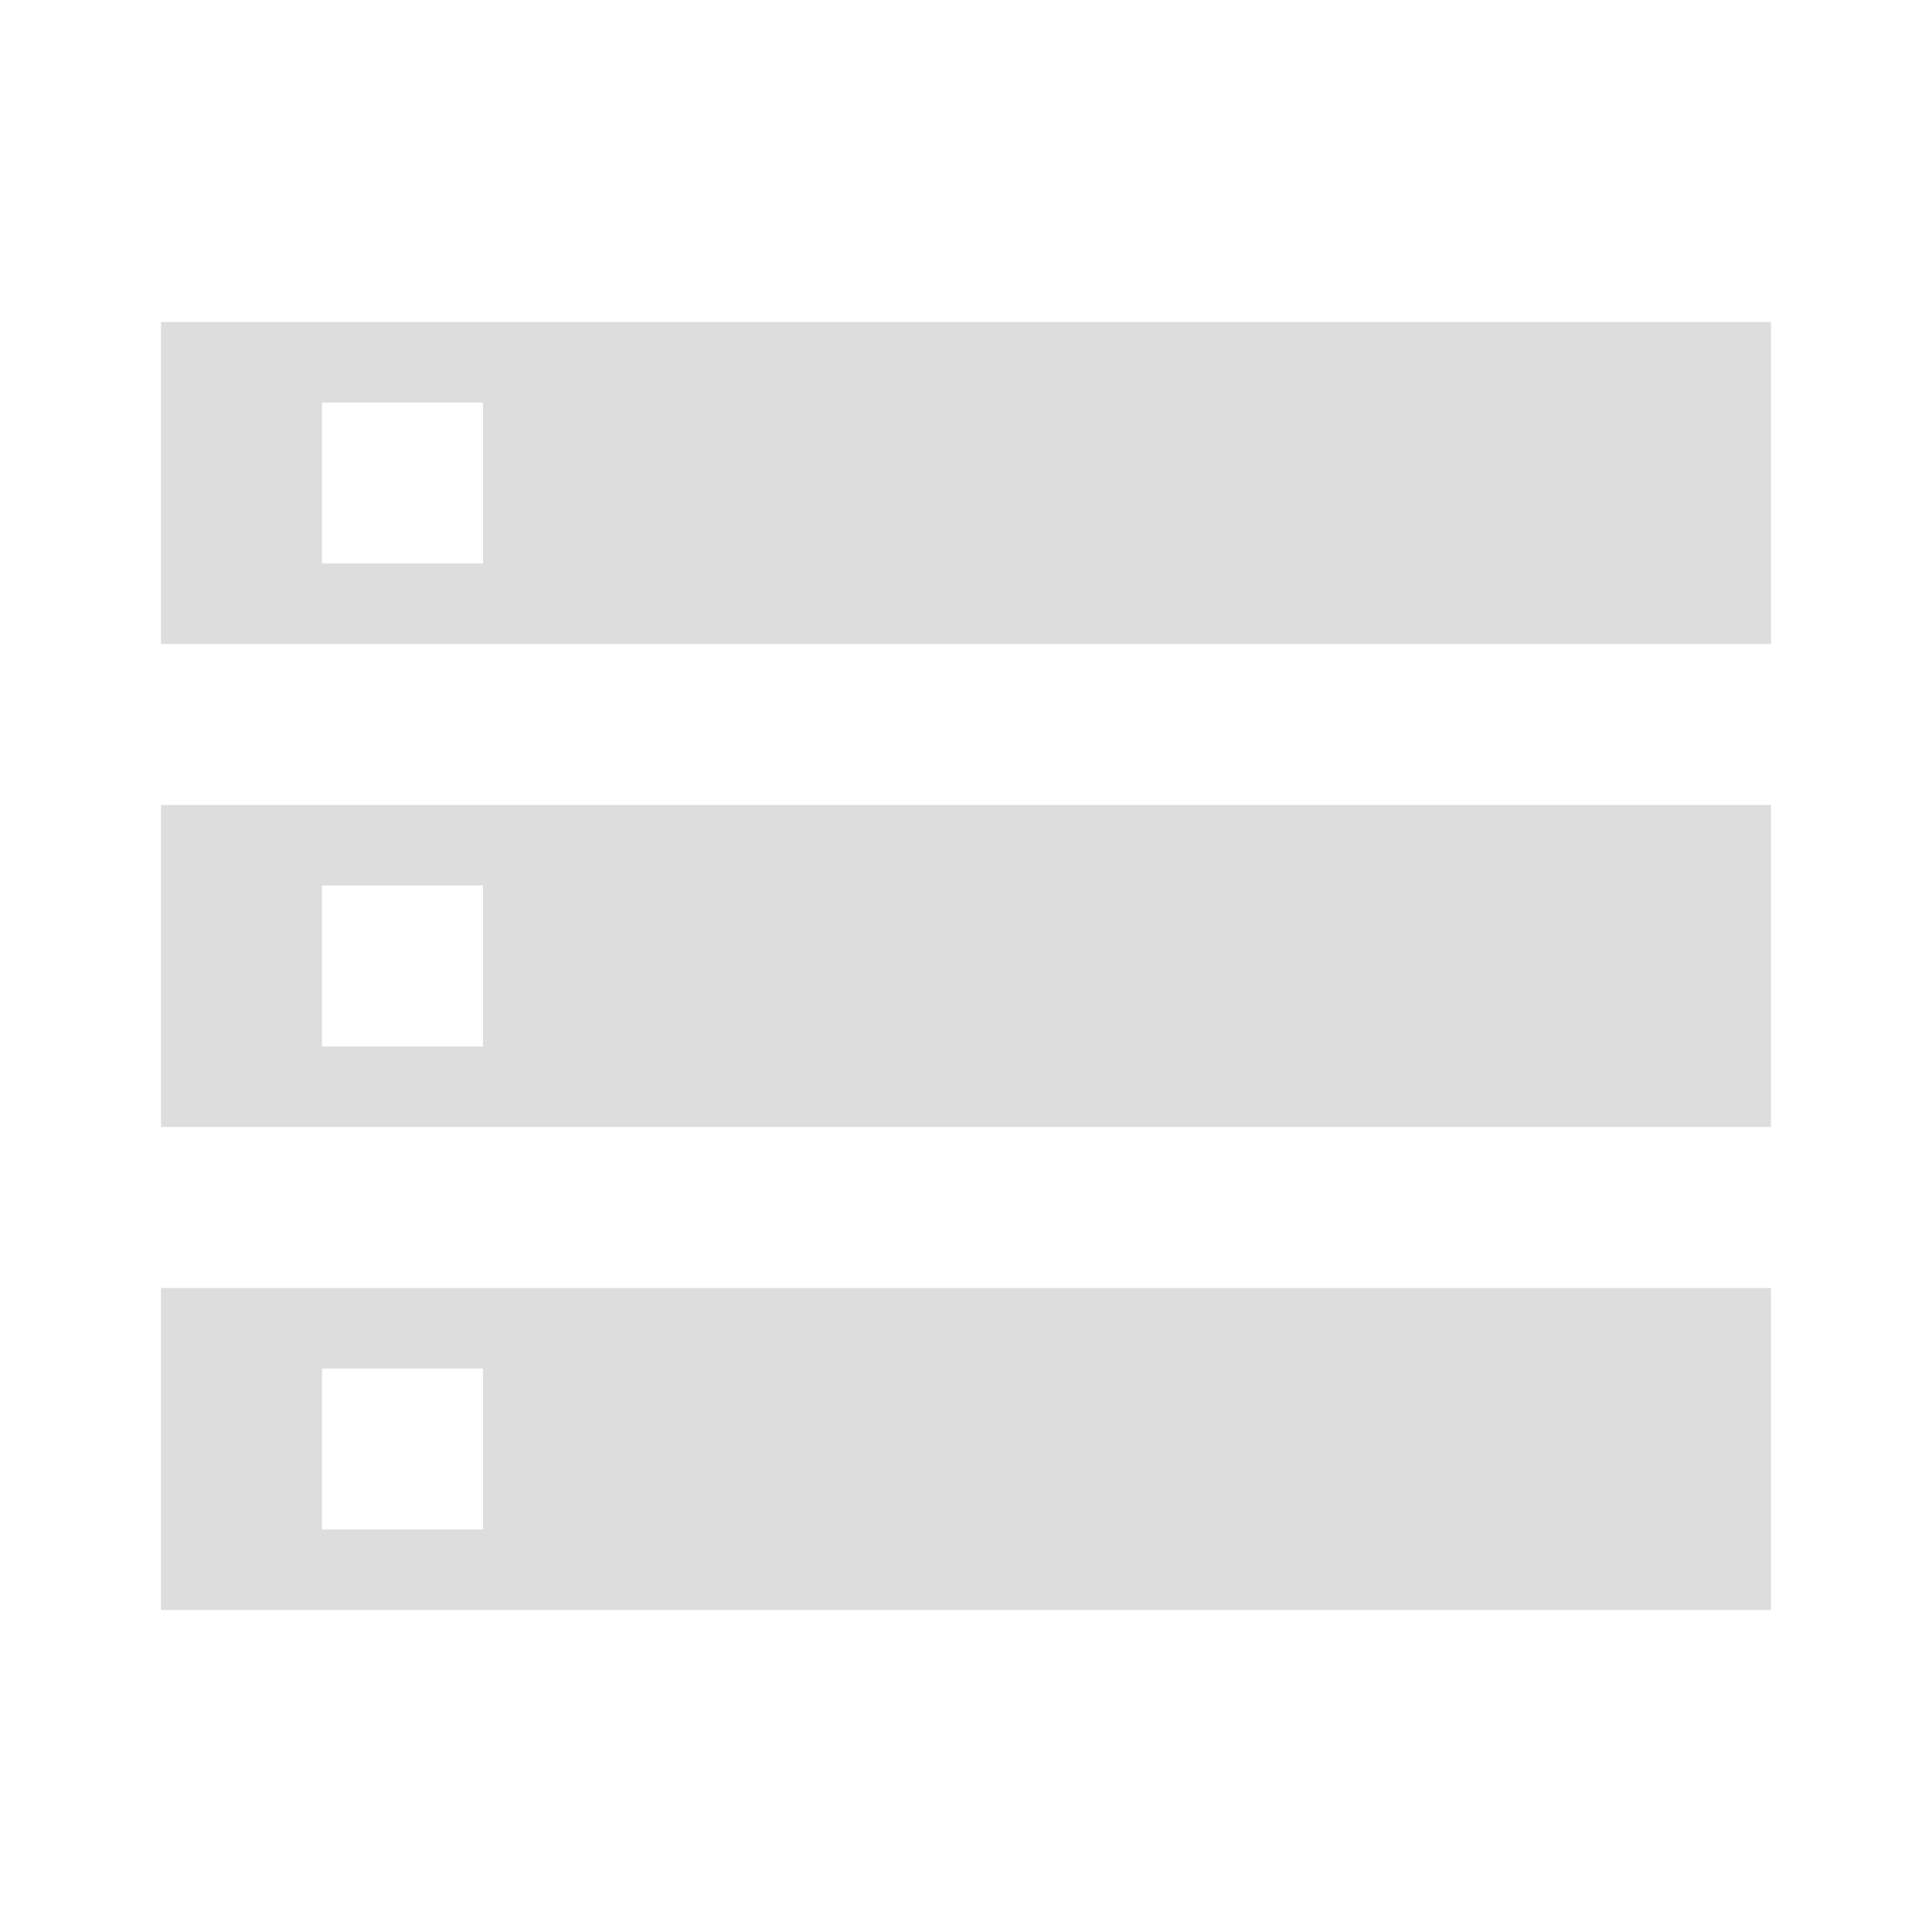
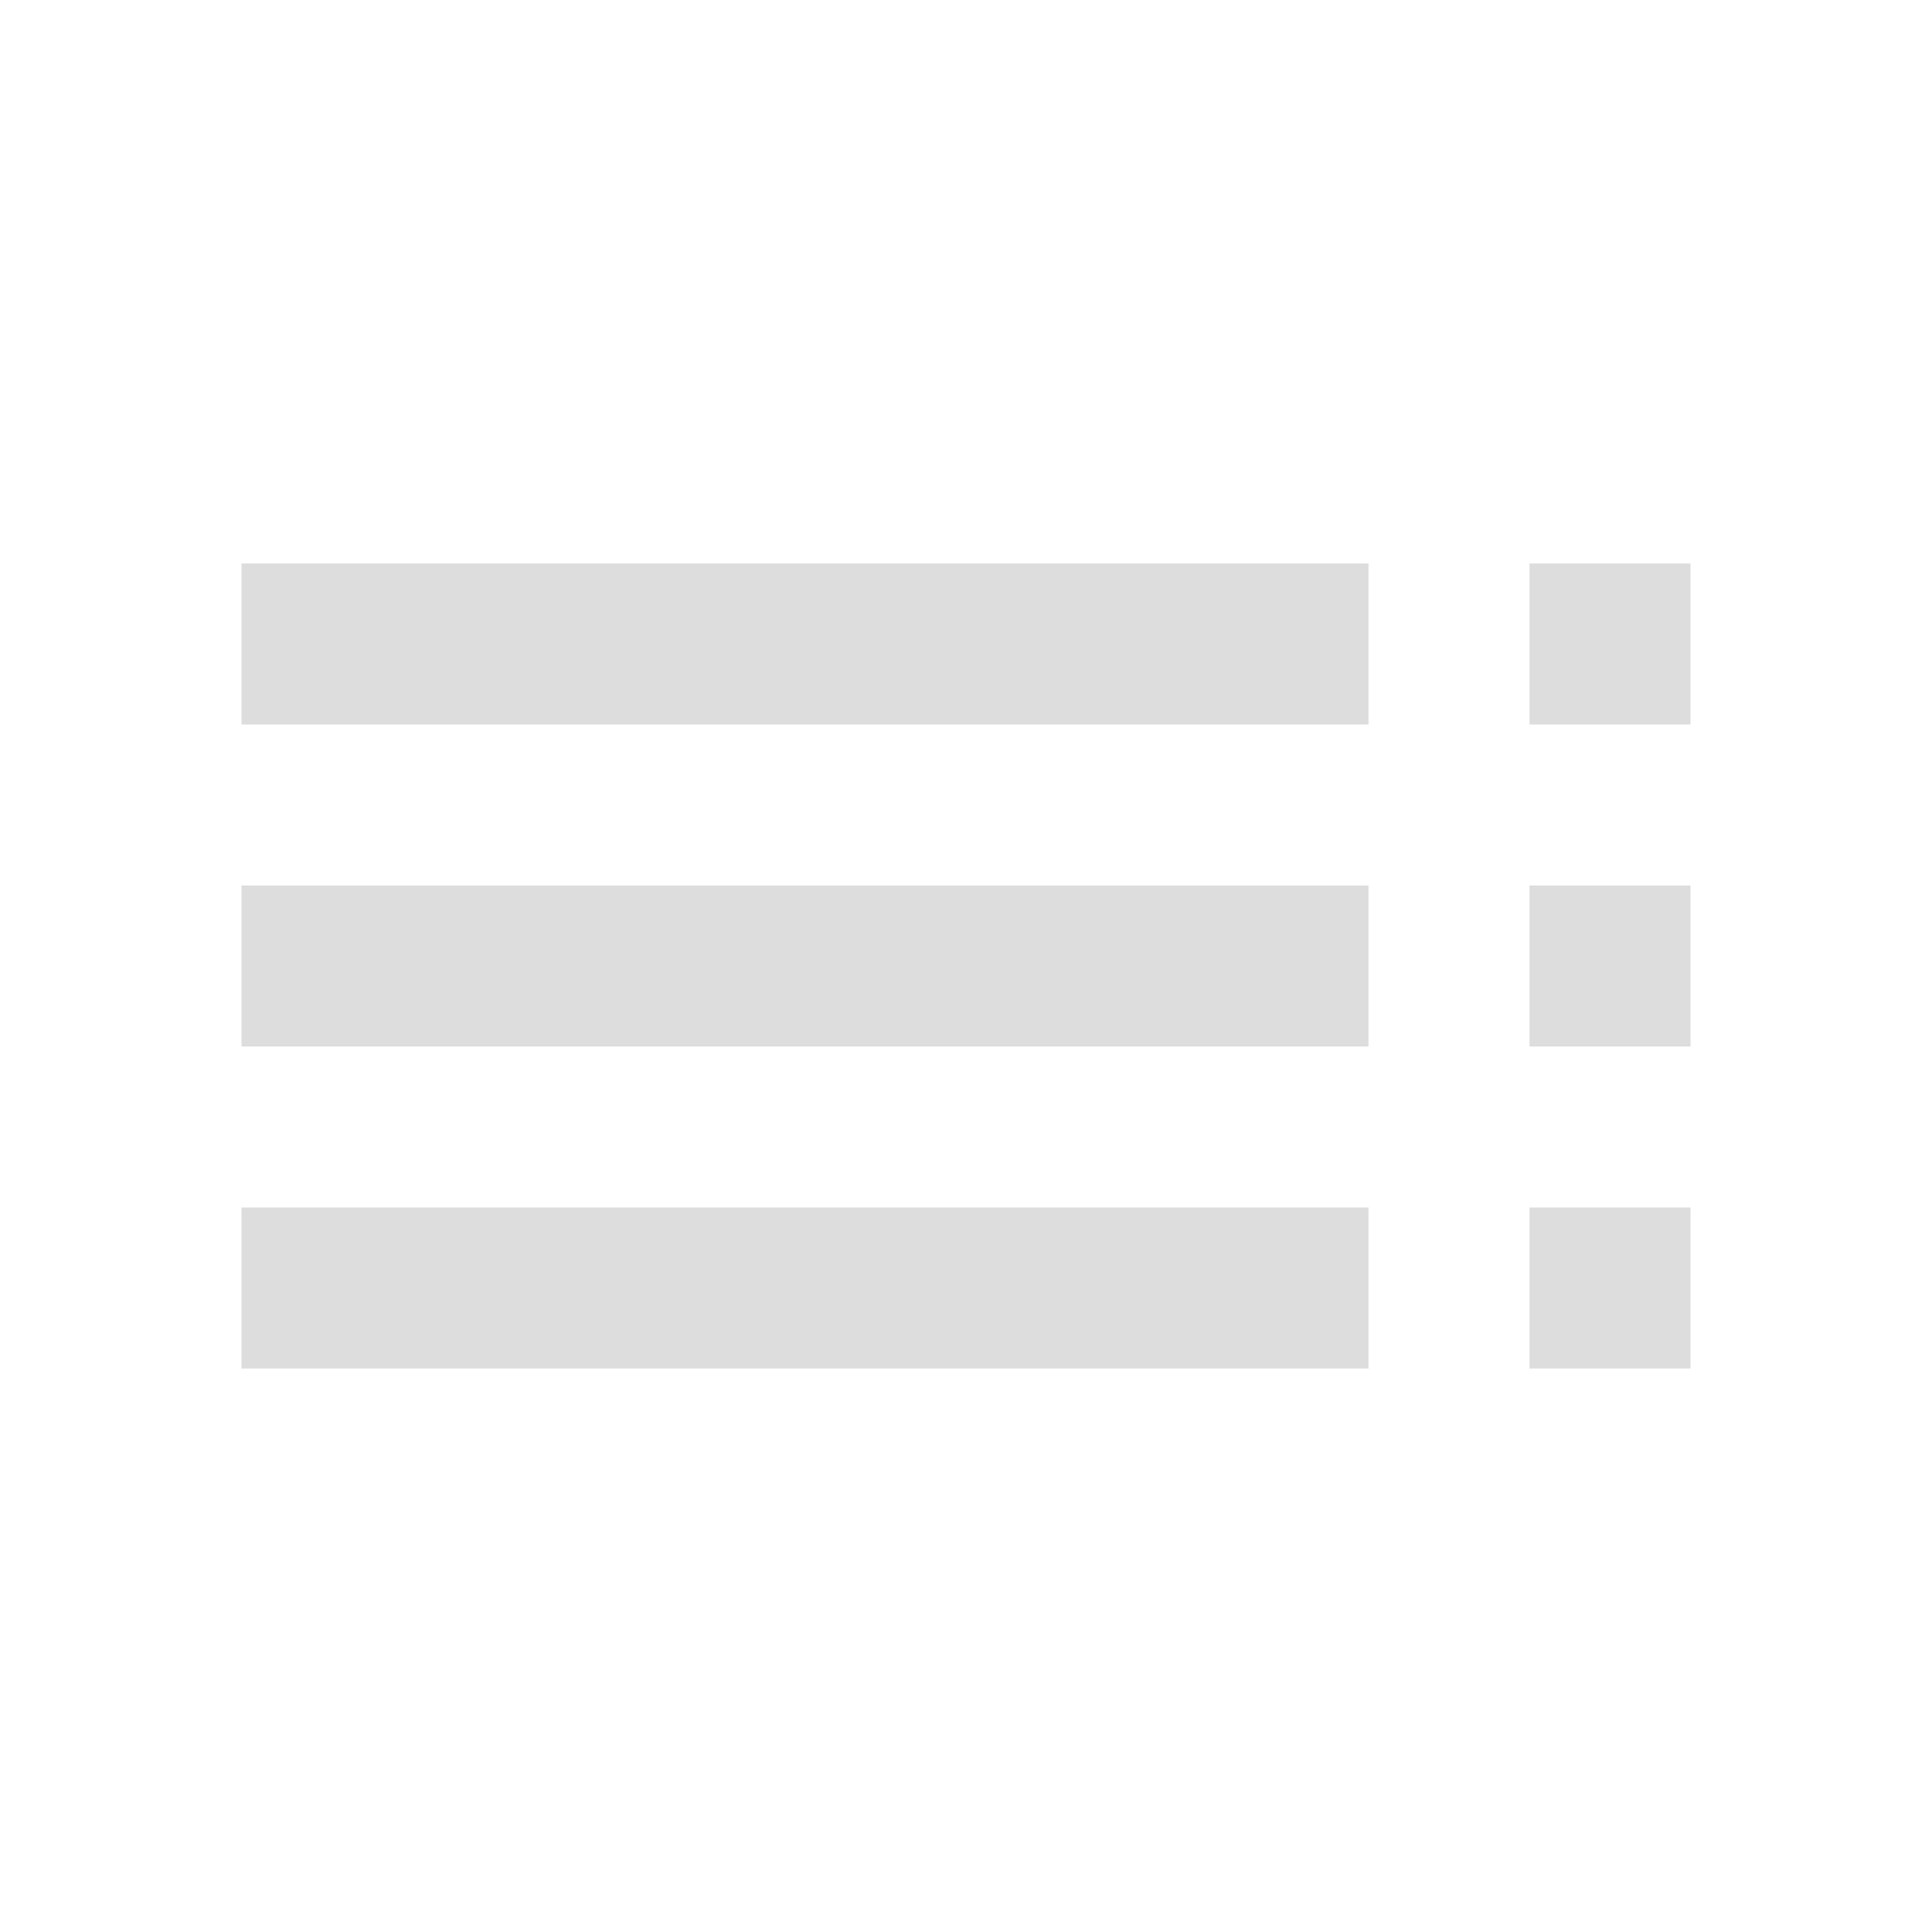
<svg xmlns="http://www.w3.org/2000/svg" width="24" height="24" viewBox="0 0 24 24">
-   <path fill="#ddd" d="M2 20h20v-4H2v4zm2-3h2v2H4v-2zM2 4v4h20V4H2zm4 3H4V5h2v2zm-4 7h20v-4H2v4zm2-3h2v2H4v-2z" />
+   <path fill="#ddd" d="M3 9h14V7H3v2zm0 4h14v-2H3v2zm0 4h14v-2H3v2zm16 0h2v-2h-2v2zm0-10v2h2V7h-2zm0 6h2v-2h-2v2z" />
</svg>
